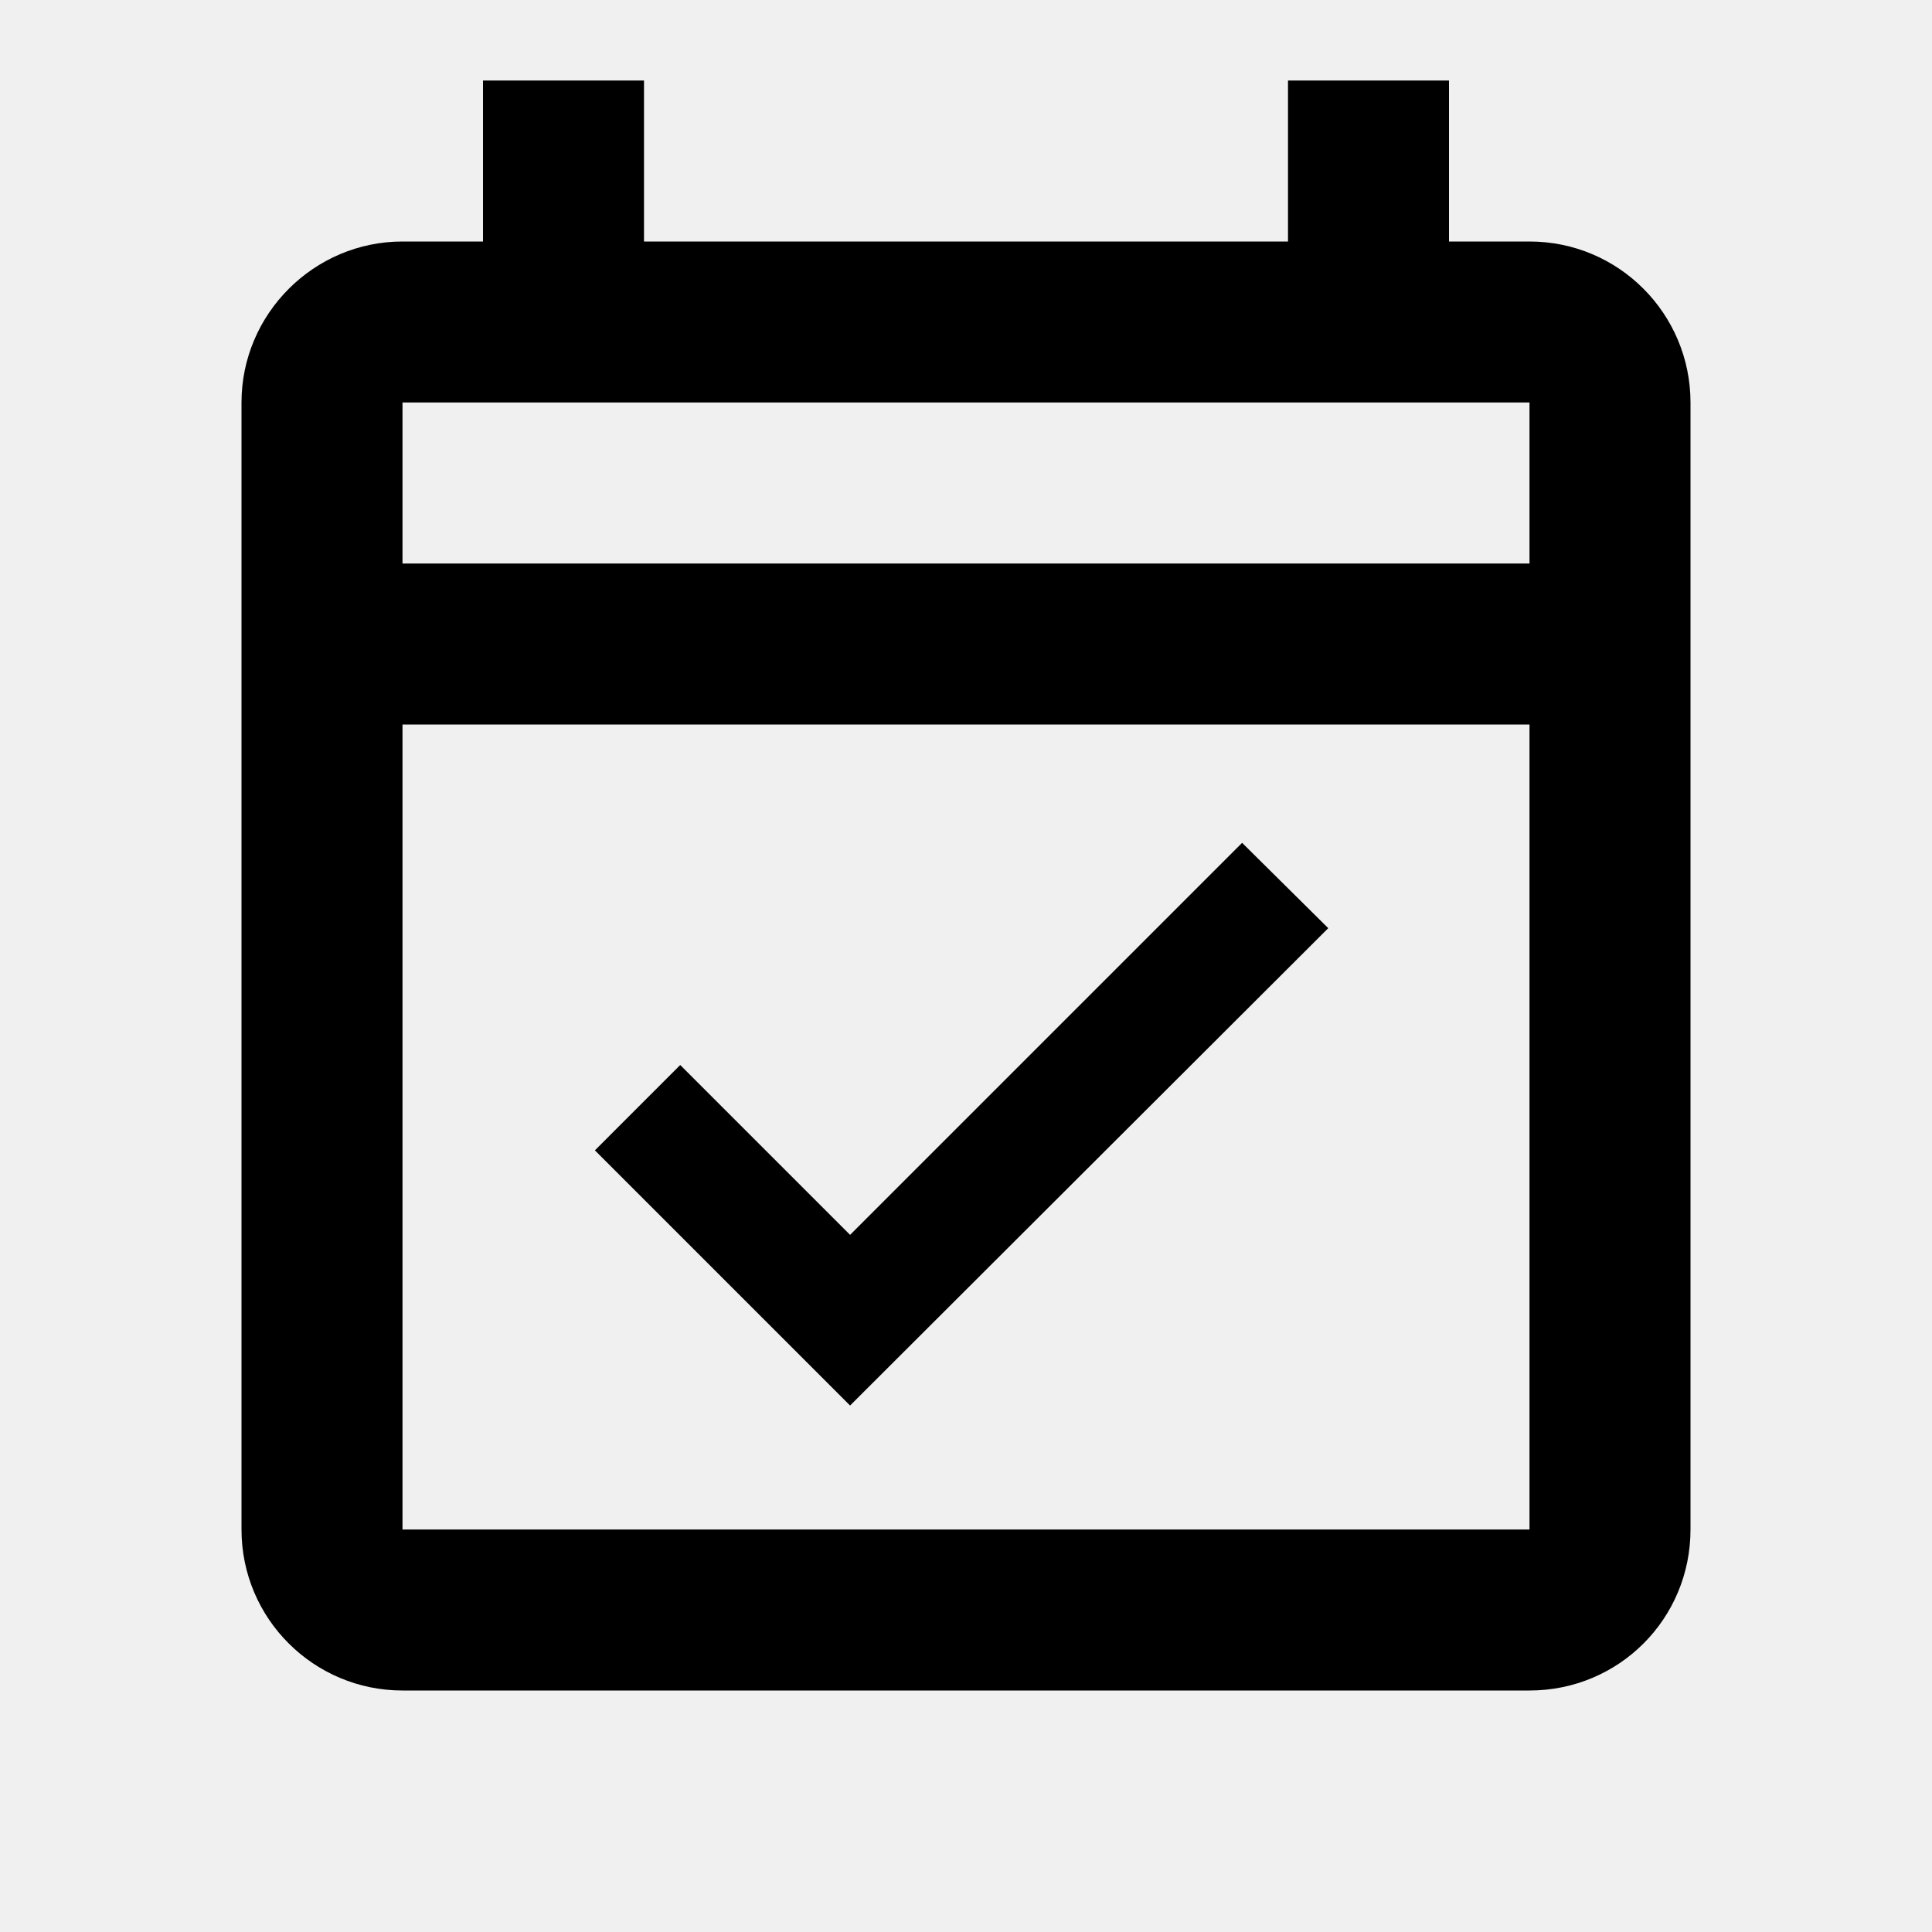
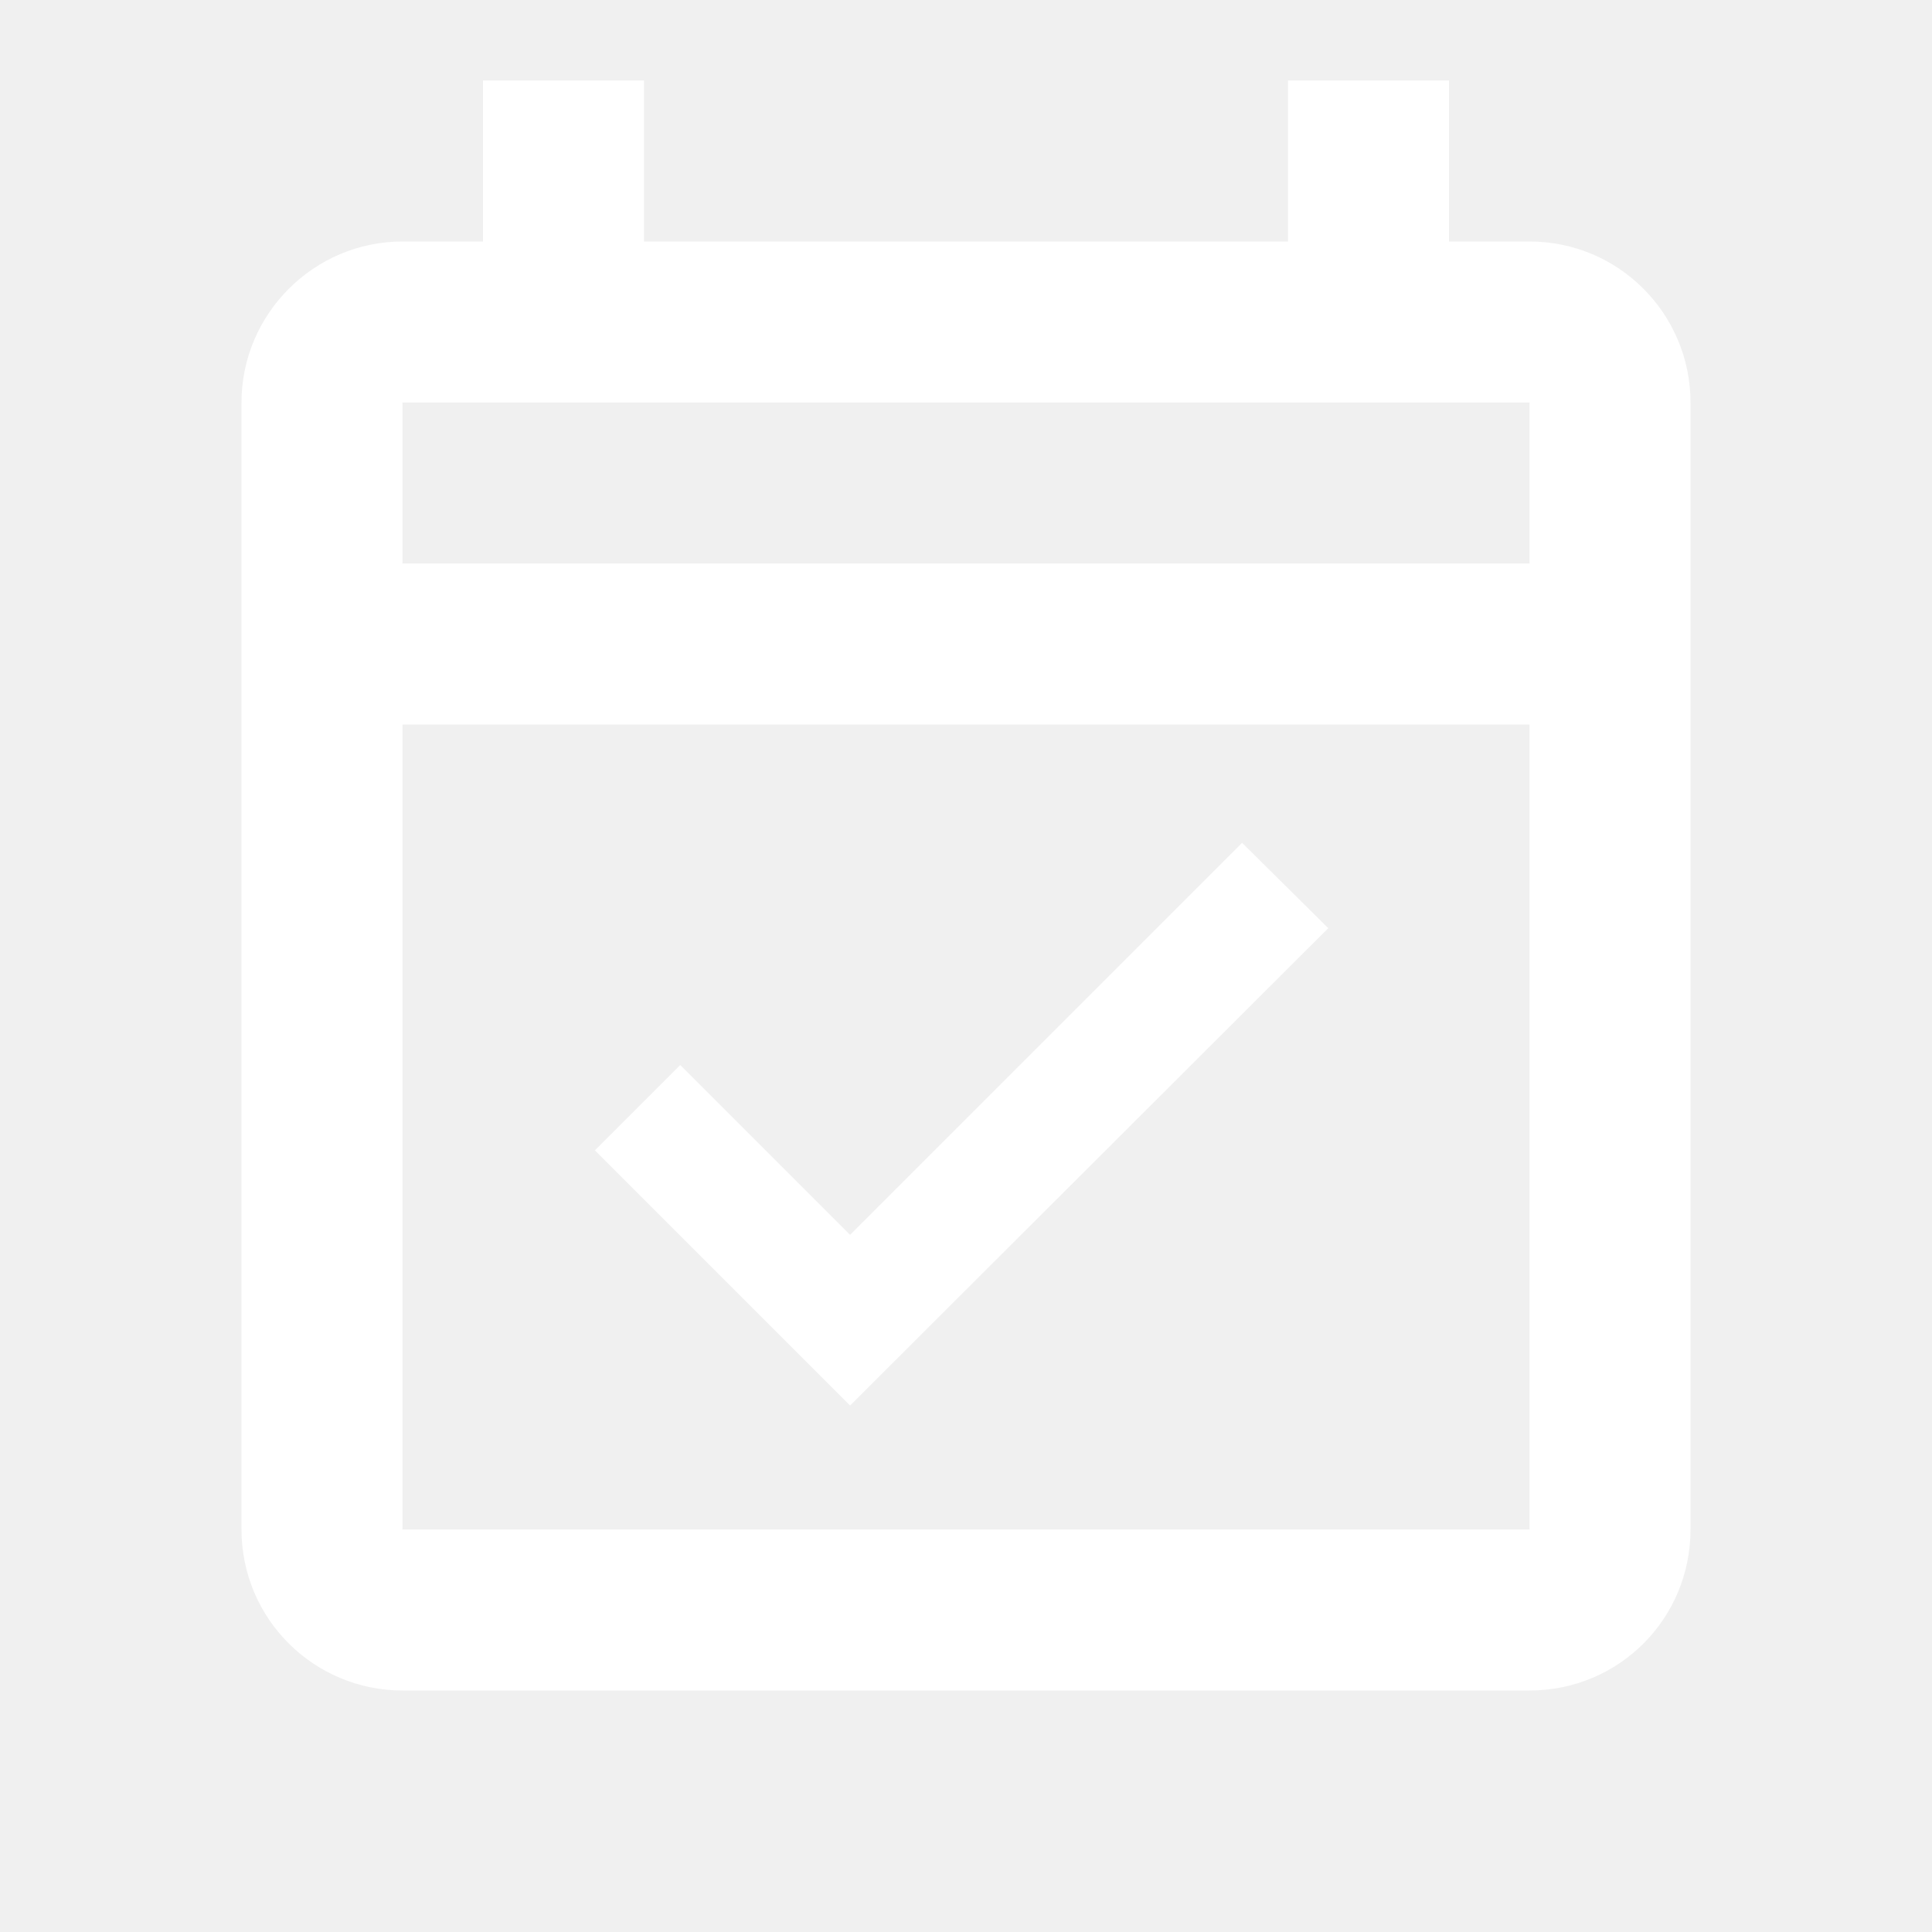
<svg xmlns="http://www.w3.org/2000/svg" viewBox="0 0 24 24">
-   <path d="M19 3H18V1H16V3H8V1H6V3H5C3.9 3 3 3.9 3 5V19C3 20.11 3.9 21 5 21H19C20.11 21 21 20.11 21 19V5C21 3.9 20.11 3 19 3M19 19H5V9H19V19M5 7V5H19V7H5M10.56 17.46L16.5 11.53L15.43 10.47L10.56 15.34L8.45 13.23L7.39 14.29L10.56 17.46Z" />
+   <path fill="white" d="M19 3H18V1H16V3H8V1H6V3H5C3.9 3 3 3.9 3 5V19C3 20.11 3.9 21 5 21H19C20.11 21 21 20.11 21 19V5C21 3.9 20.11 3 19 3M19 19H5V9H19V19M5 7V5H19V7H5M10.56 17.46L16.5 11.53L15.43 10.47L10.56 15.34L8.45 13.23L7.39 14.29L10.56 17.46Z" />
</svg>
